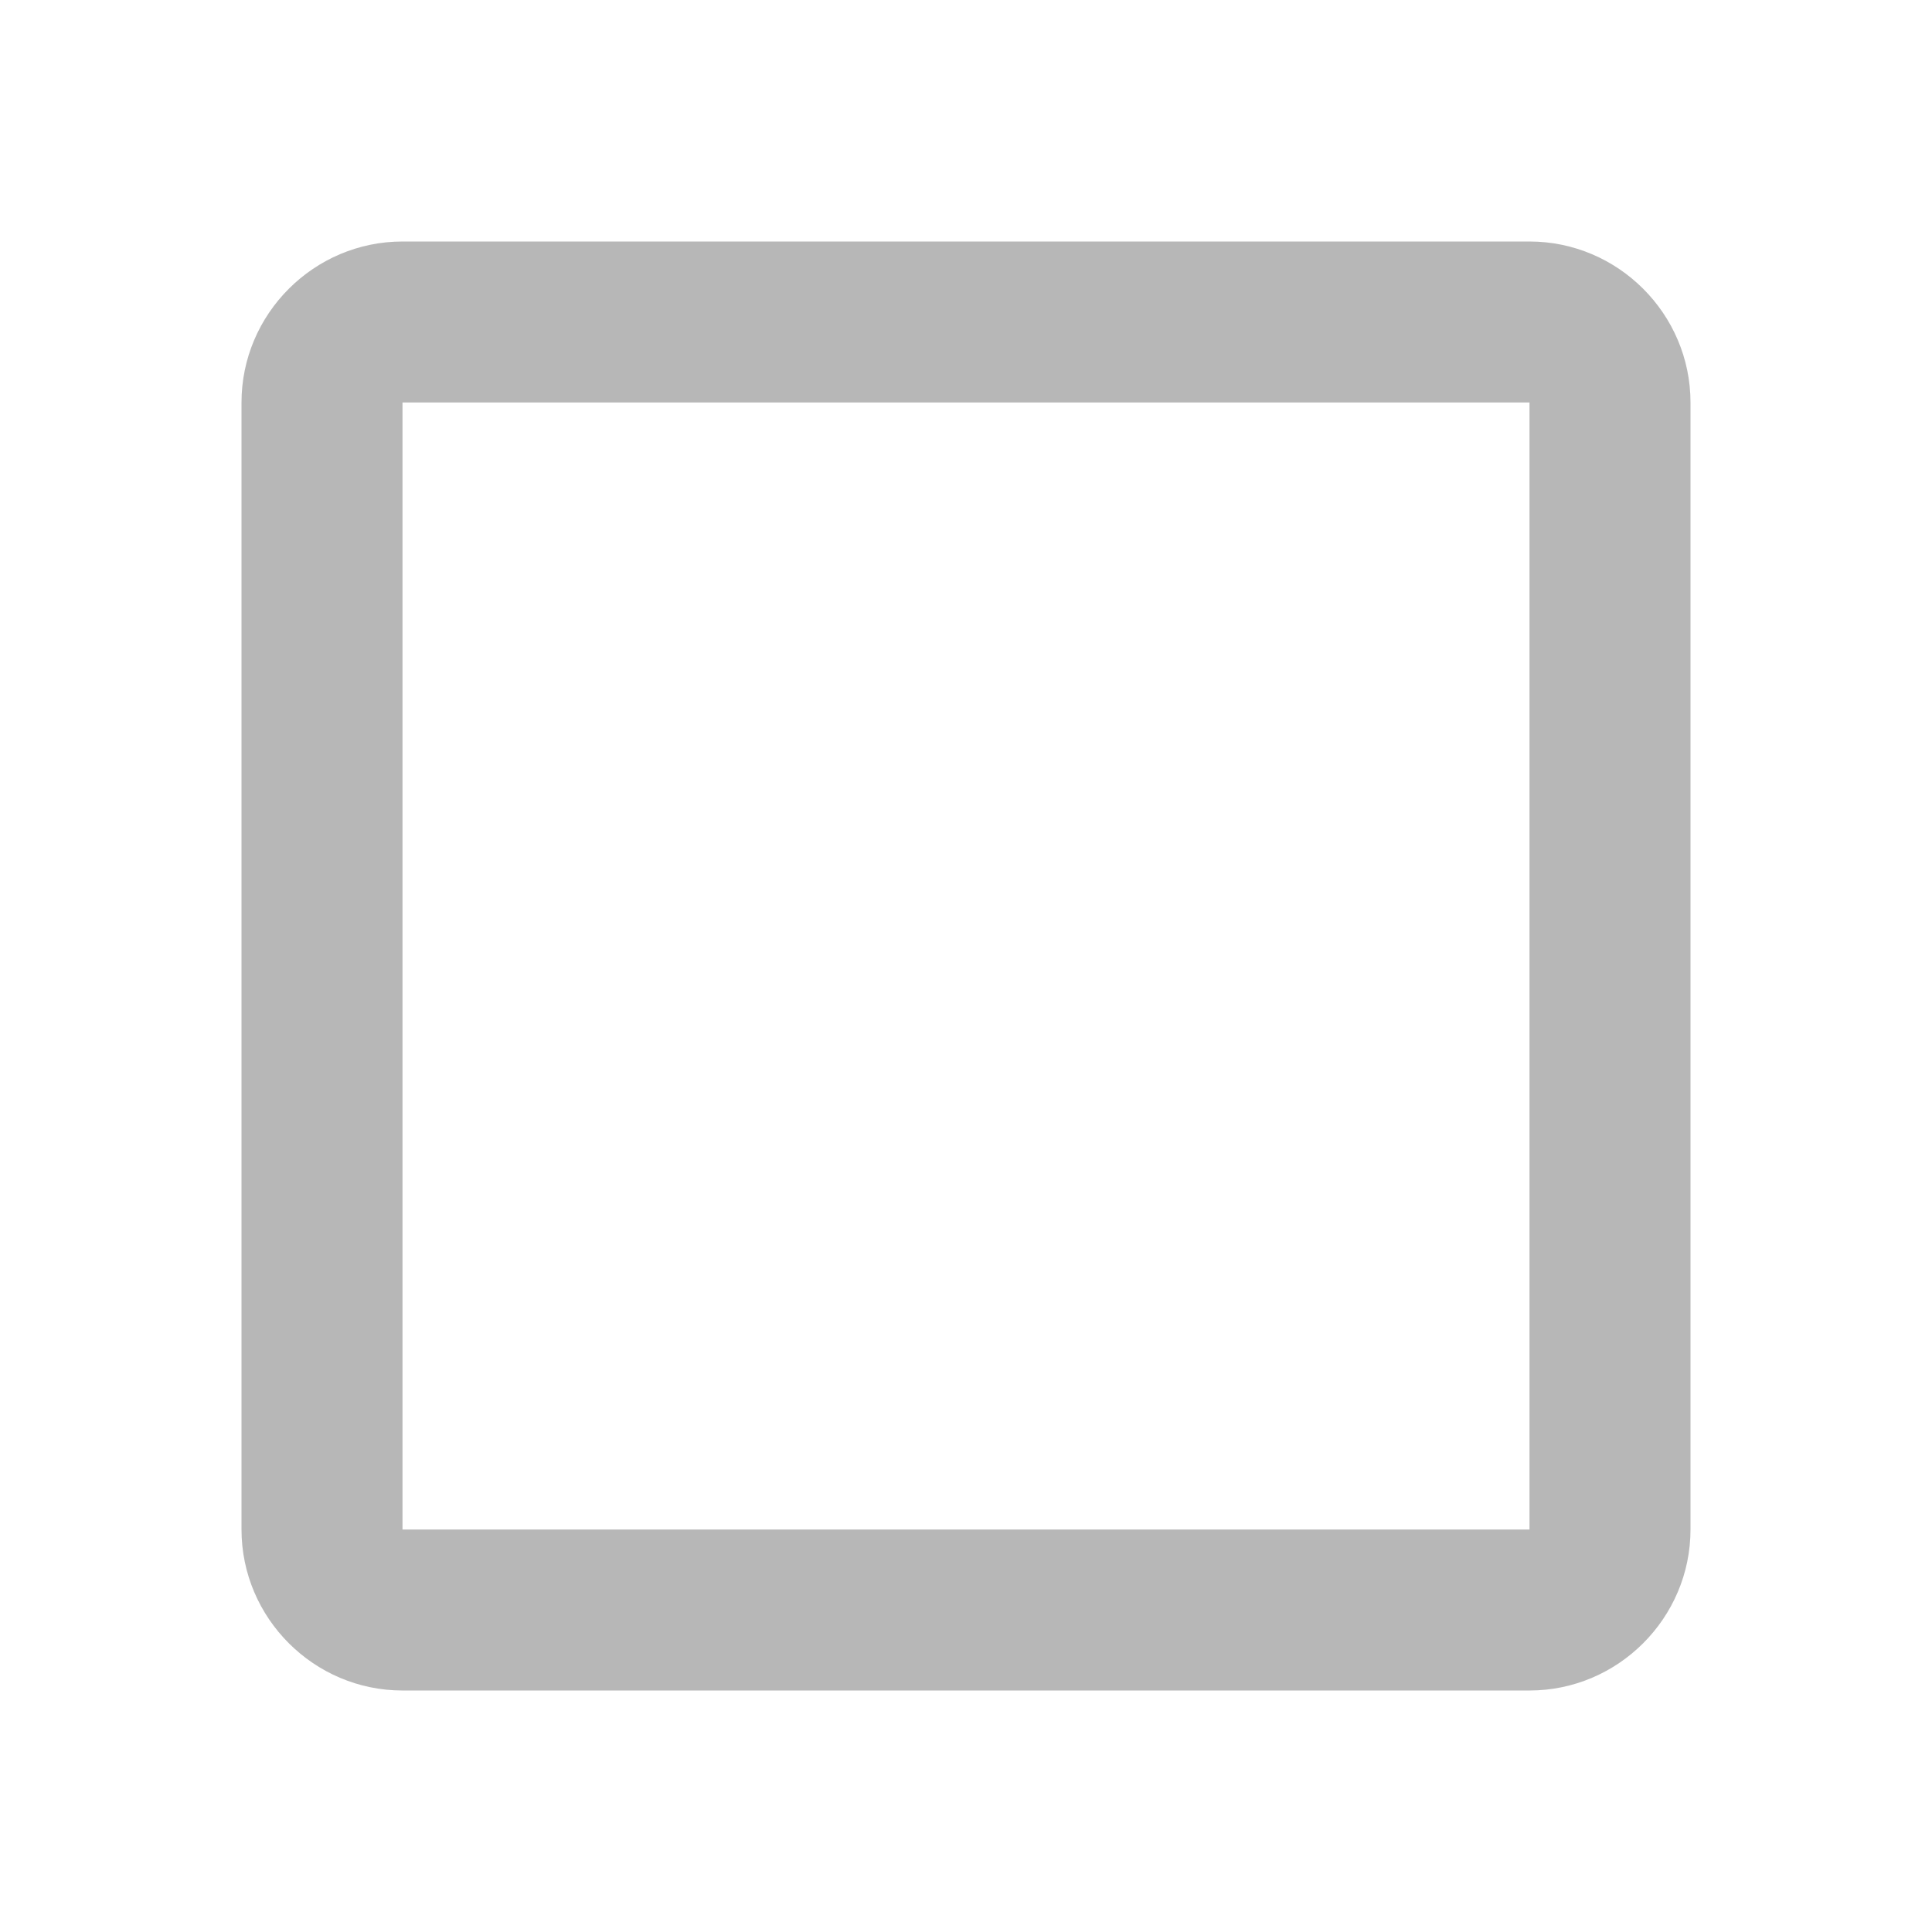
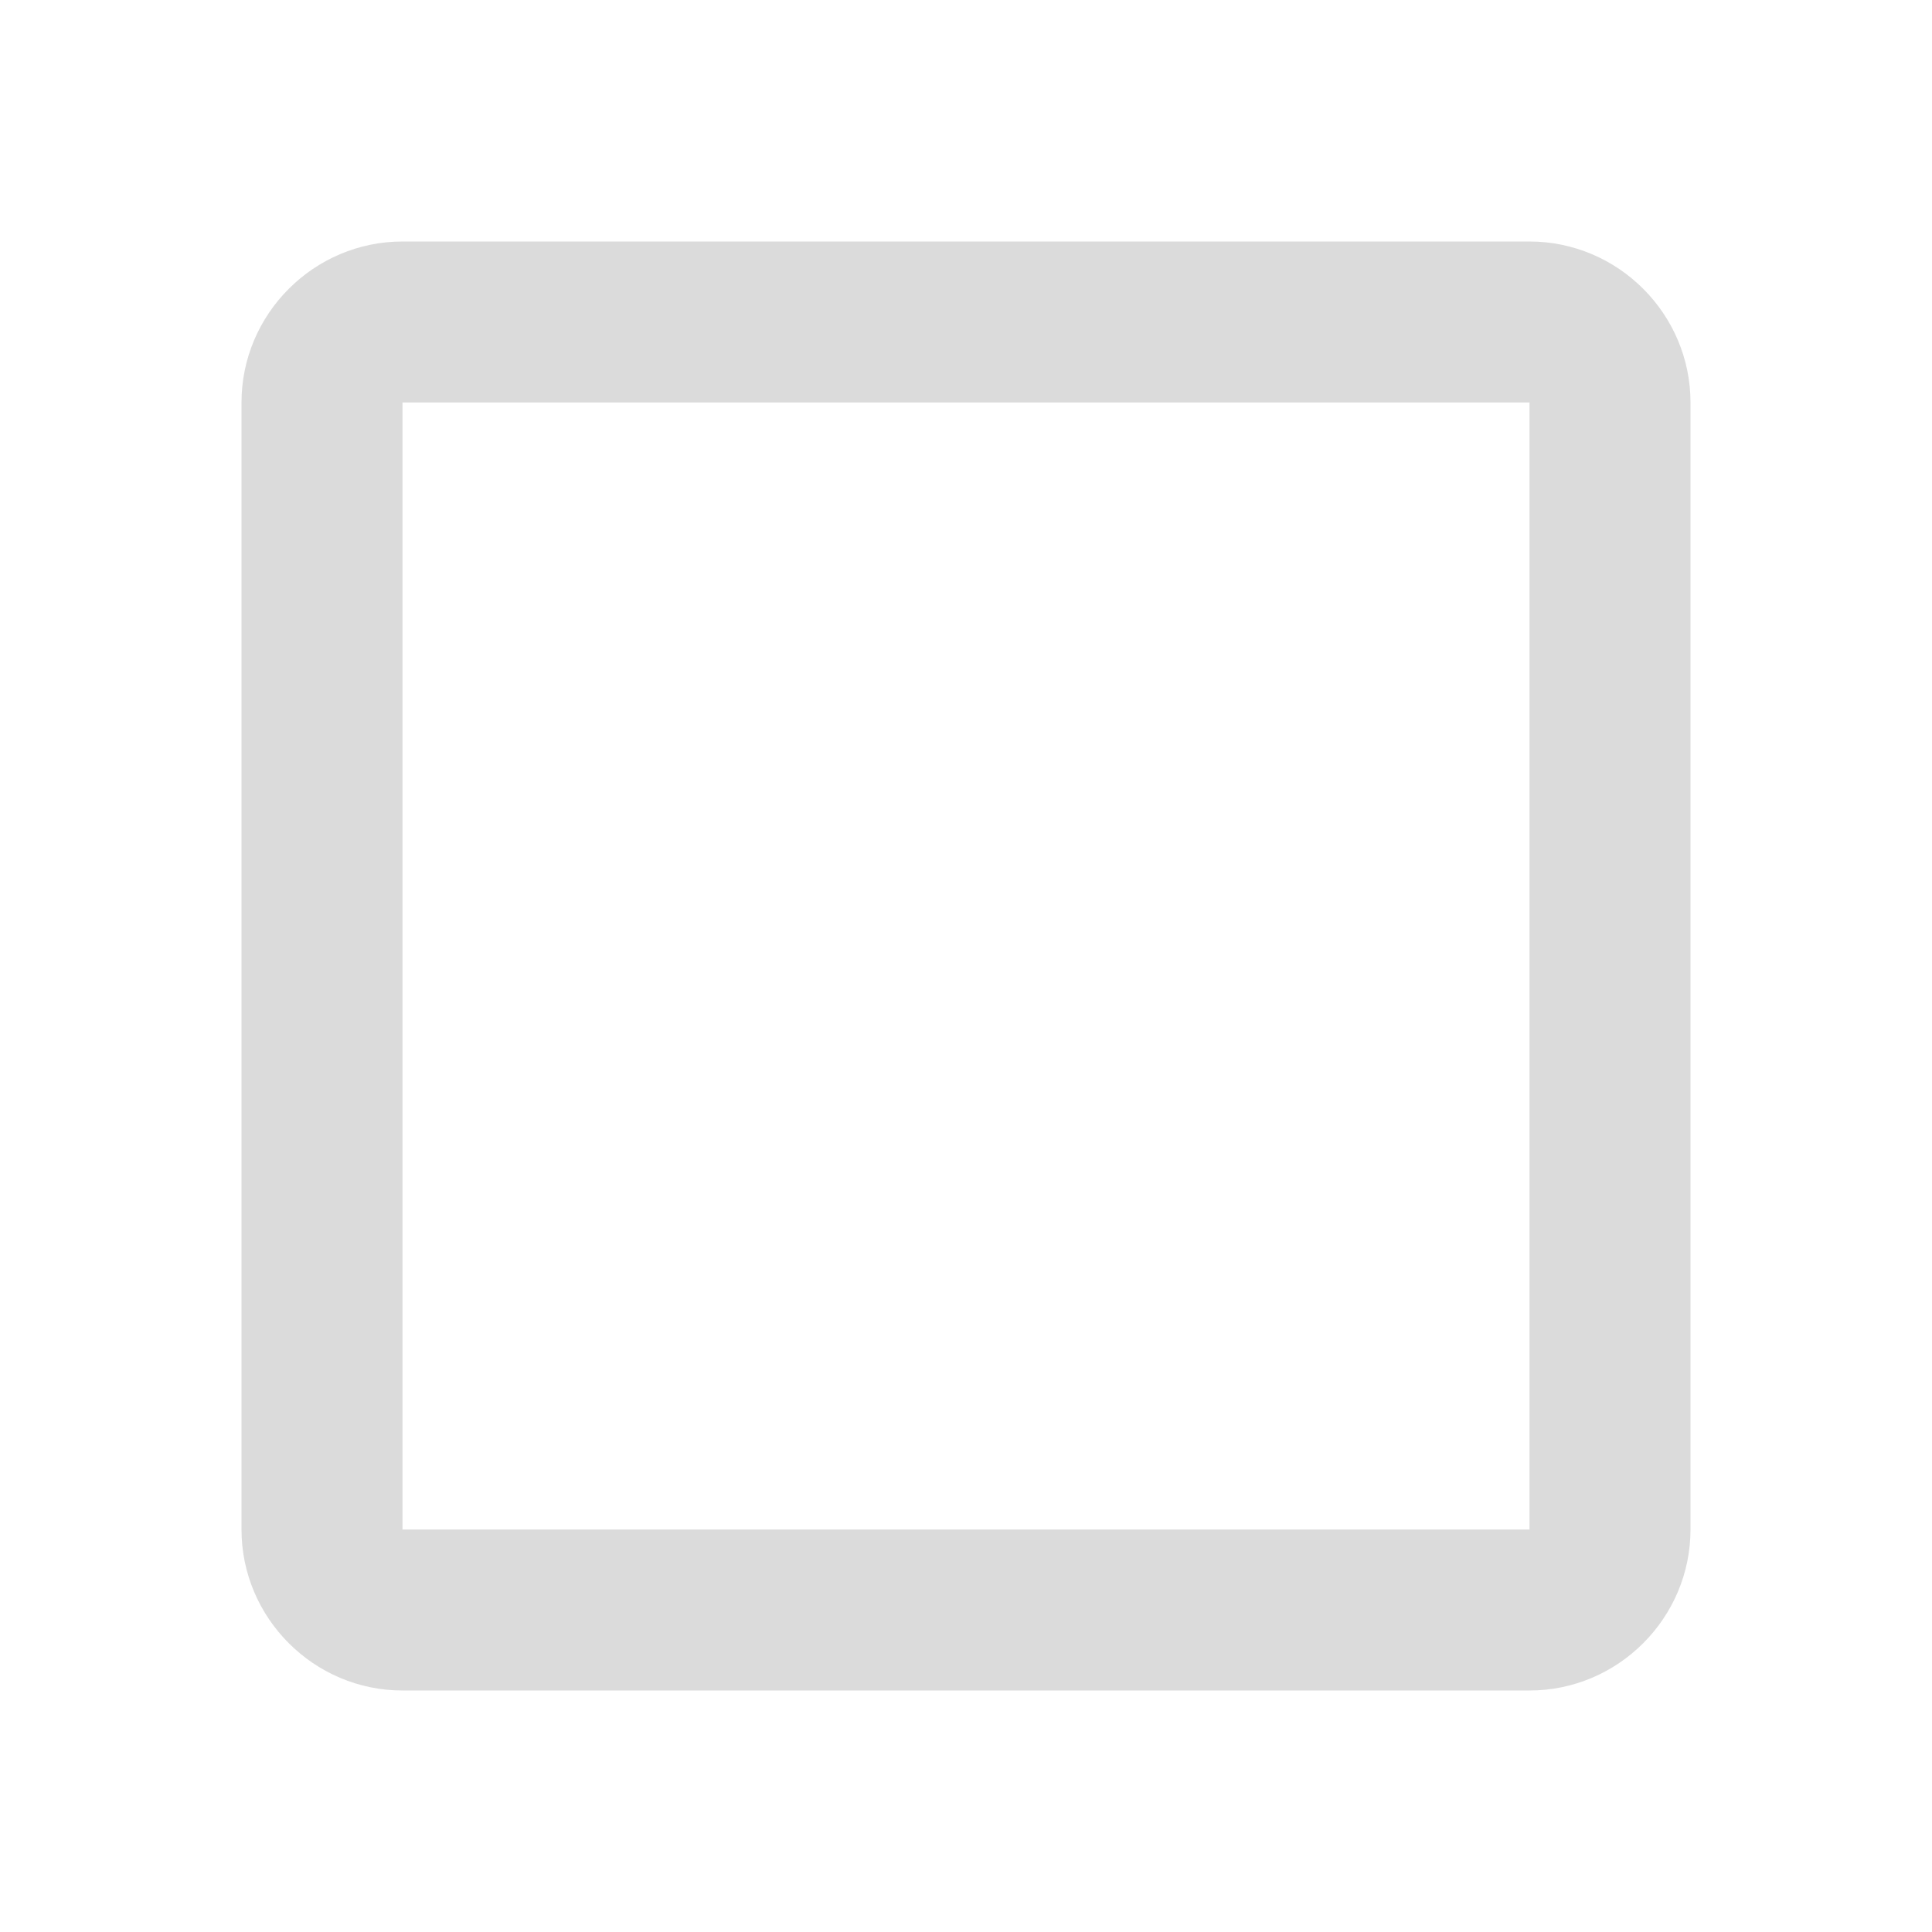
<svg xmlns="http://www.w3.org/2000/svg" width="24" height="24" viewBox="0 0 24 24">
-   <path d="M19 5v14H5V5h14m0-2H5c-1.1 0-2 .9-2 2v14c0 1.1.9 2 2 2h14c1.1 0 2-.9 2-2V5c0-1.1-.9-2-2-2z" fill="#999999" opacity="0.7" />
+   <path d="M19 5v14H5V5h14m0-2H5c-1.1 0-2 .9-2 2v14c0 1.1.9 2 2 2h14c1.1 0 2-.9 2-2V5c0-1.1-.9-2-2-2z" fill="#cccccc" opacity="0.7" />
</svg>
